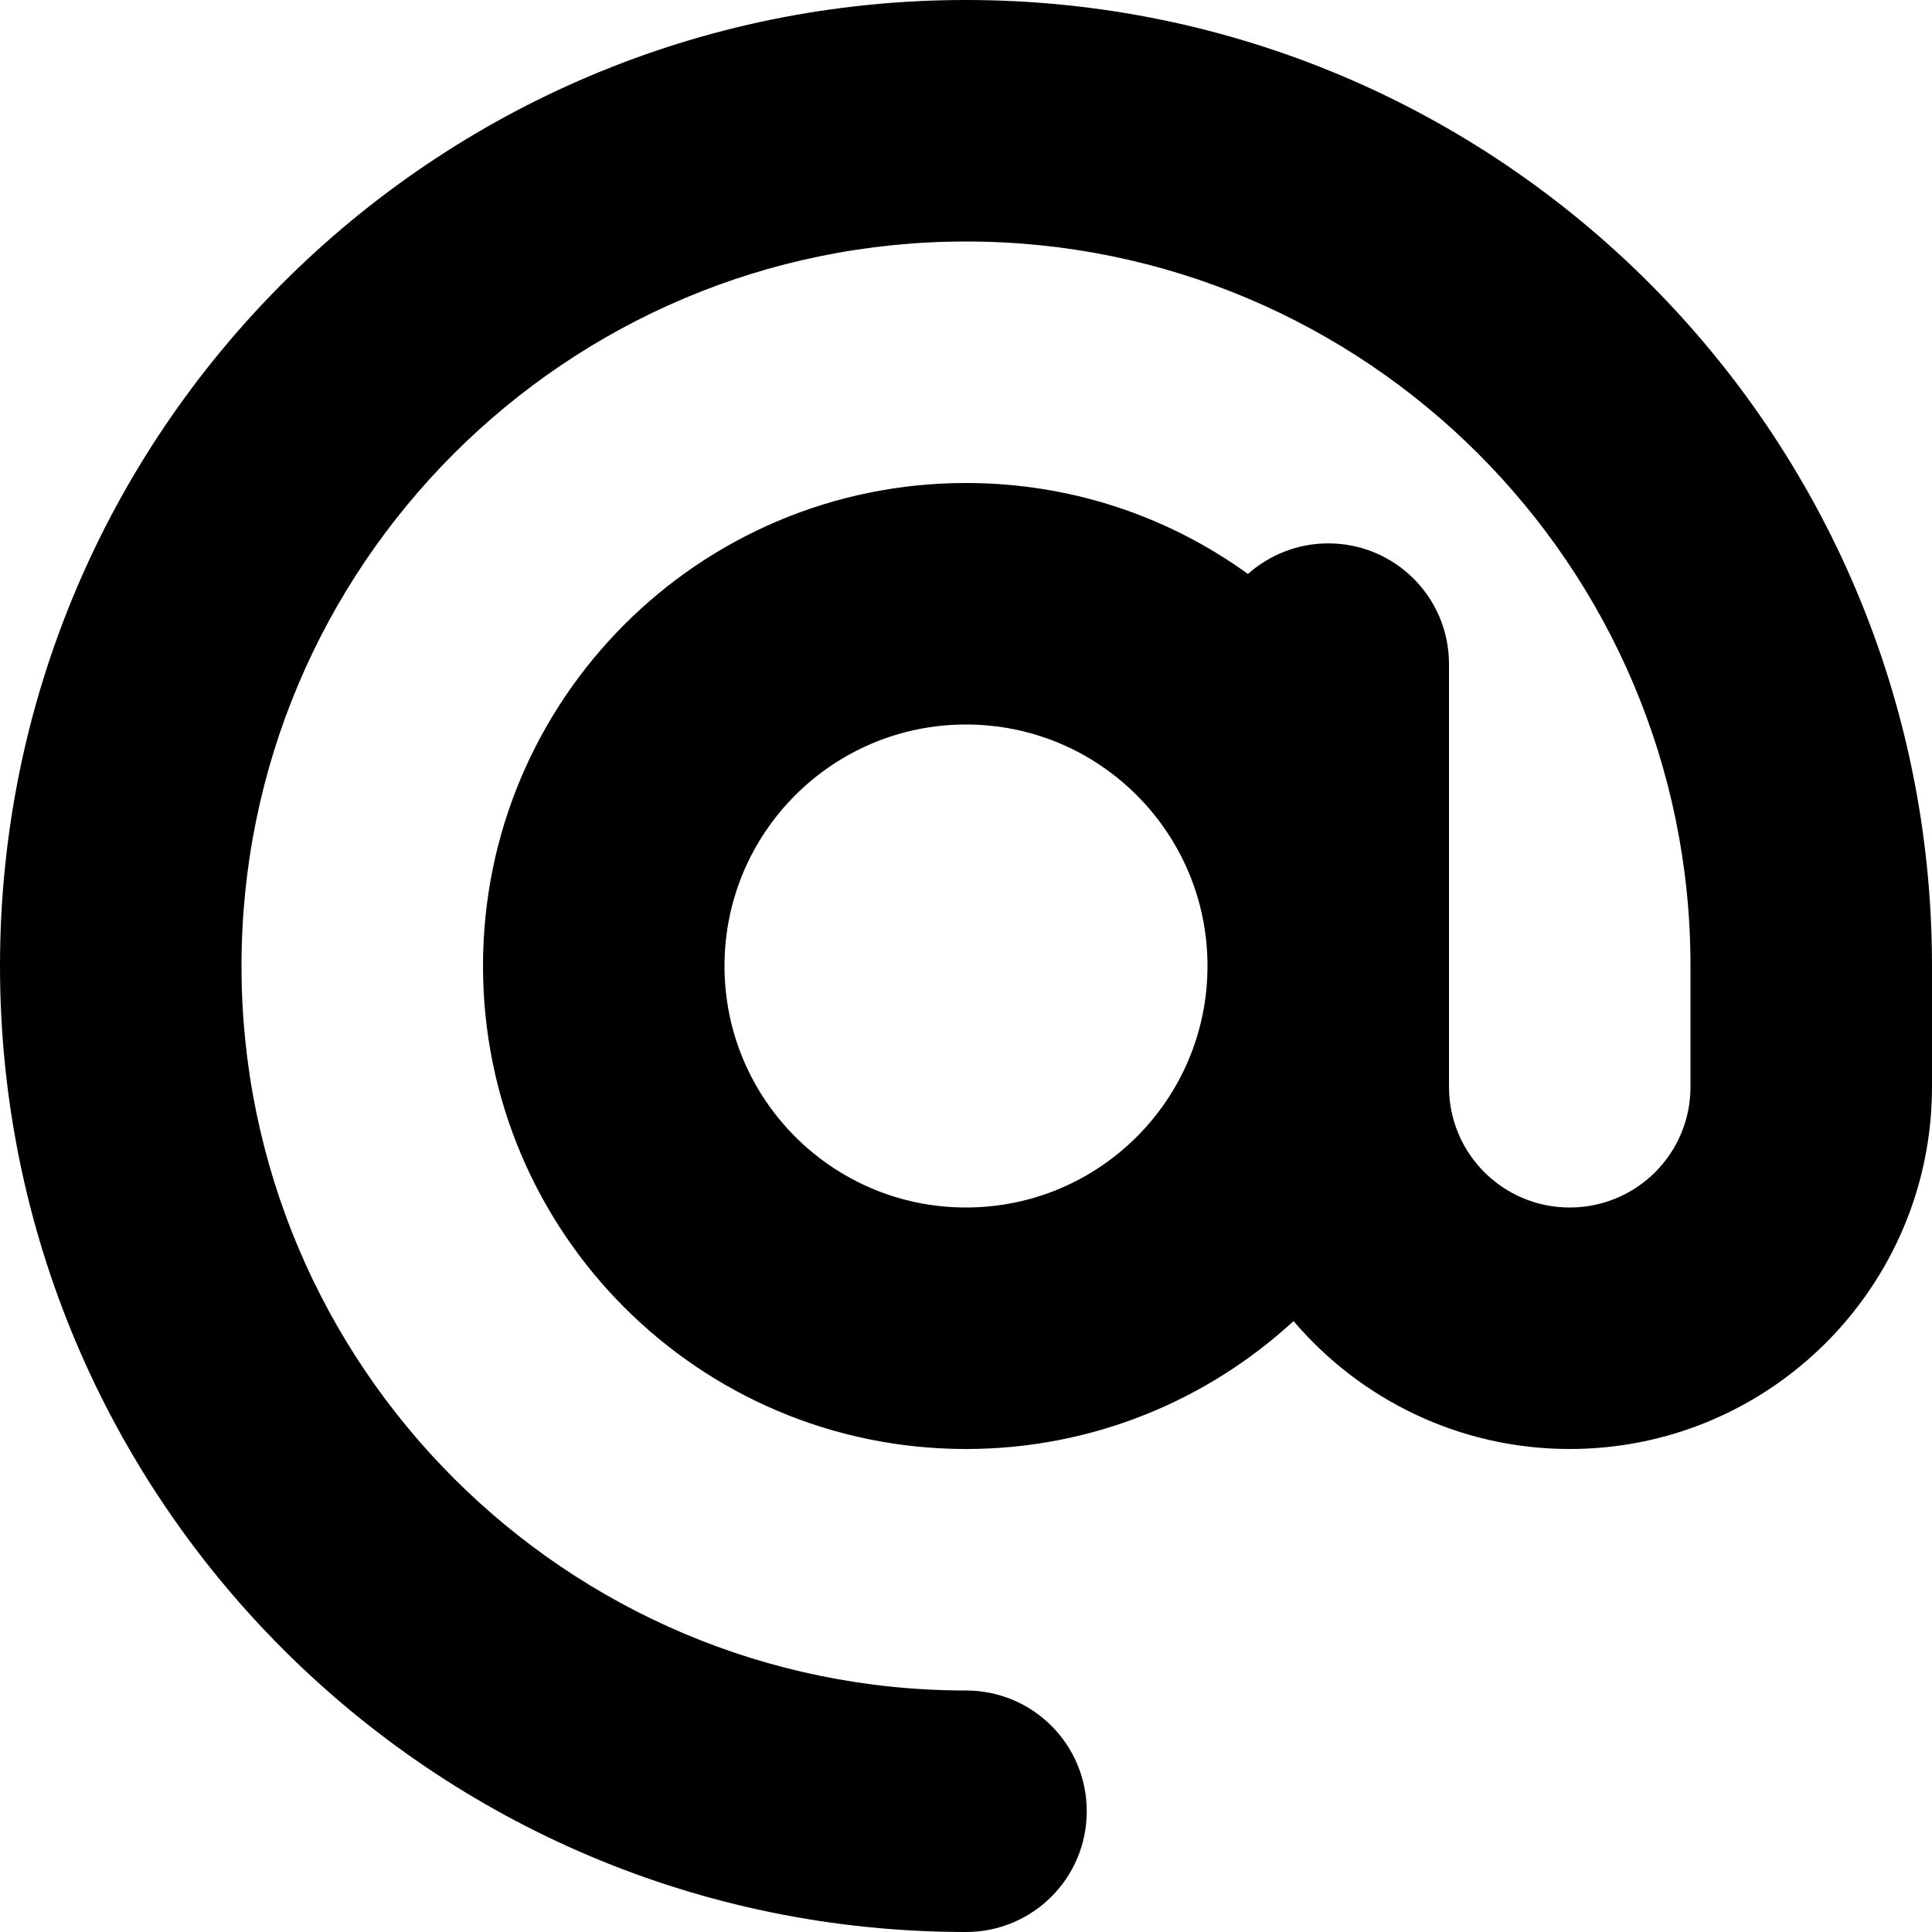
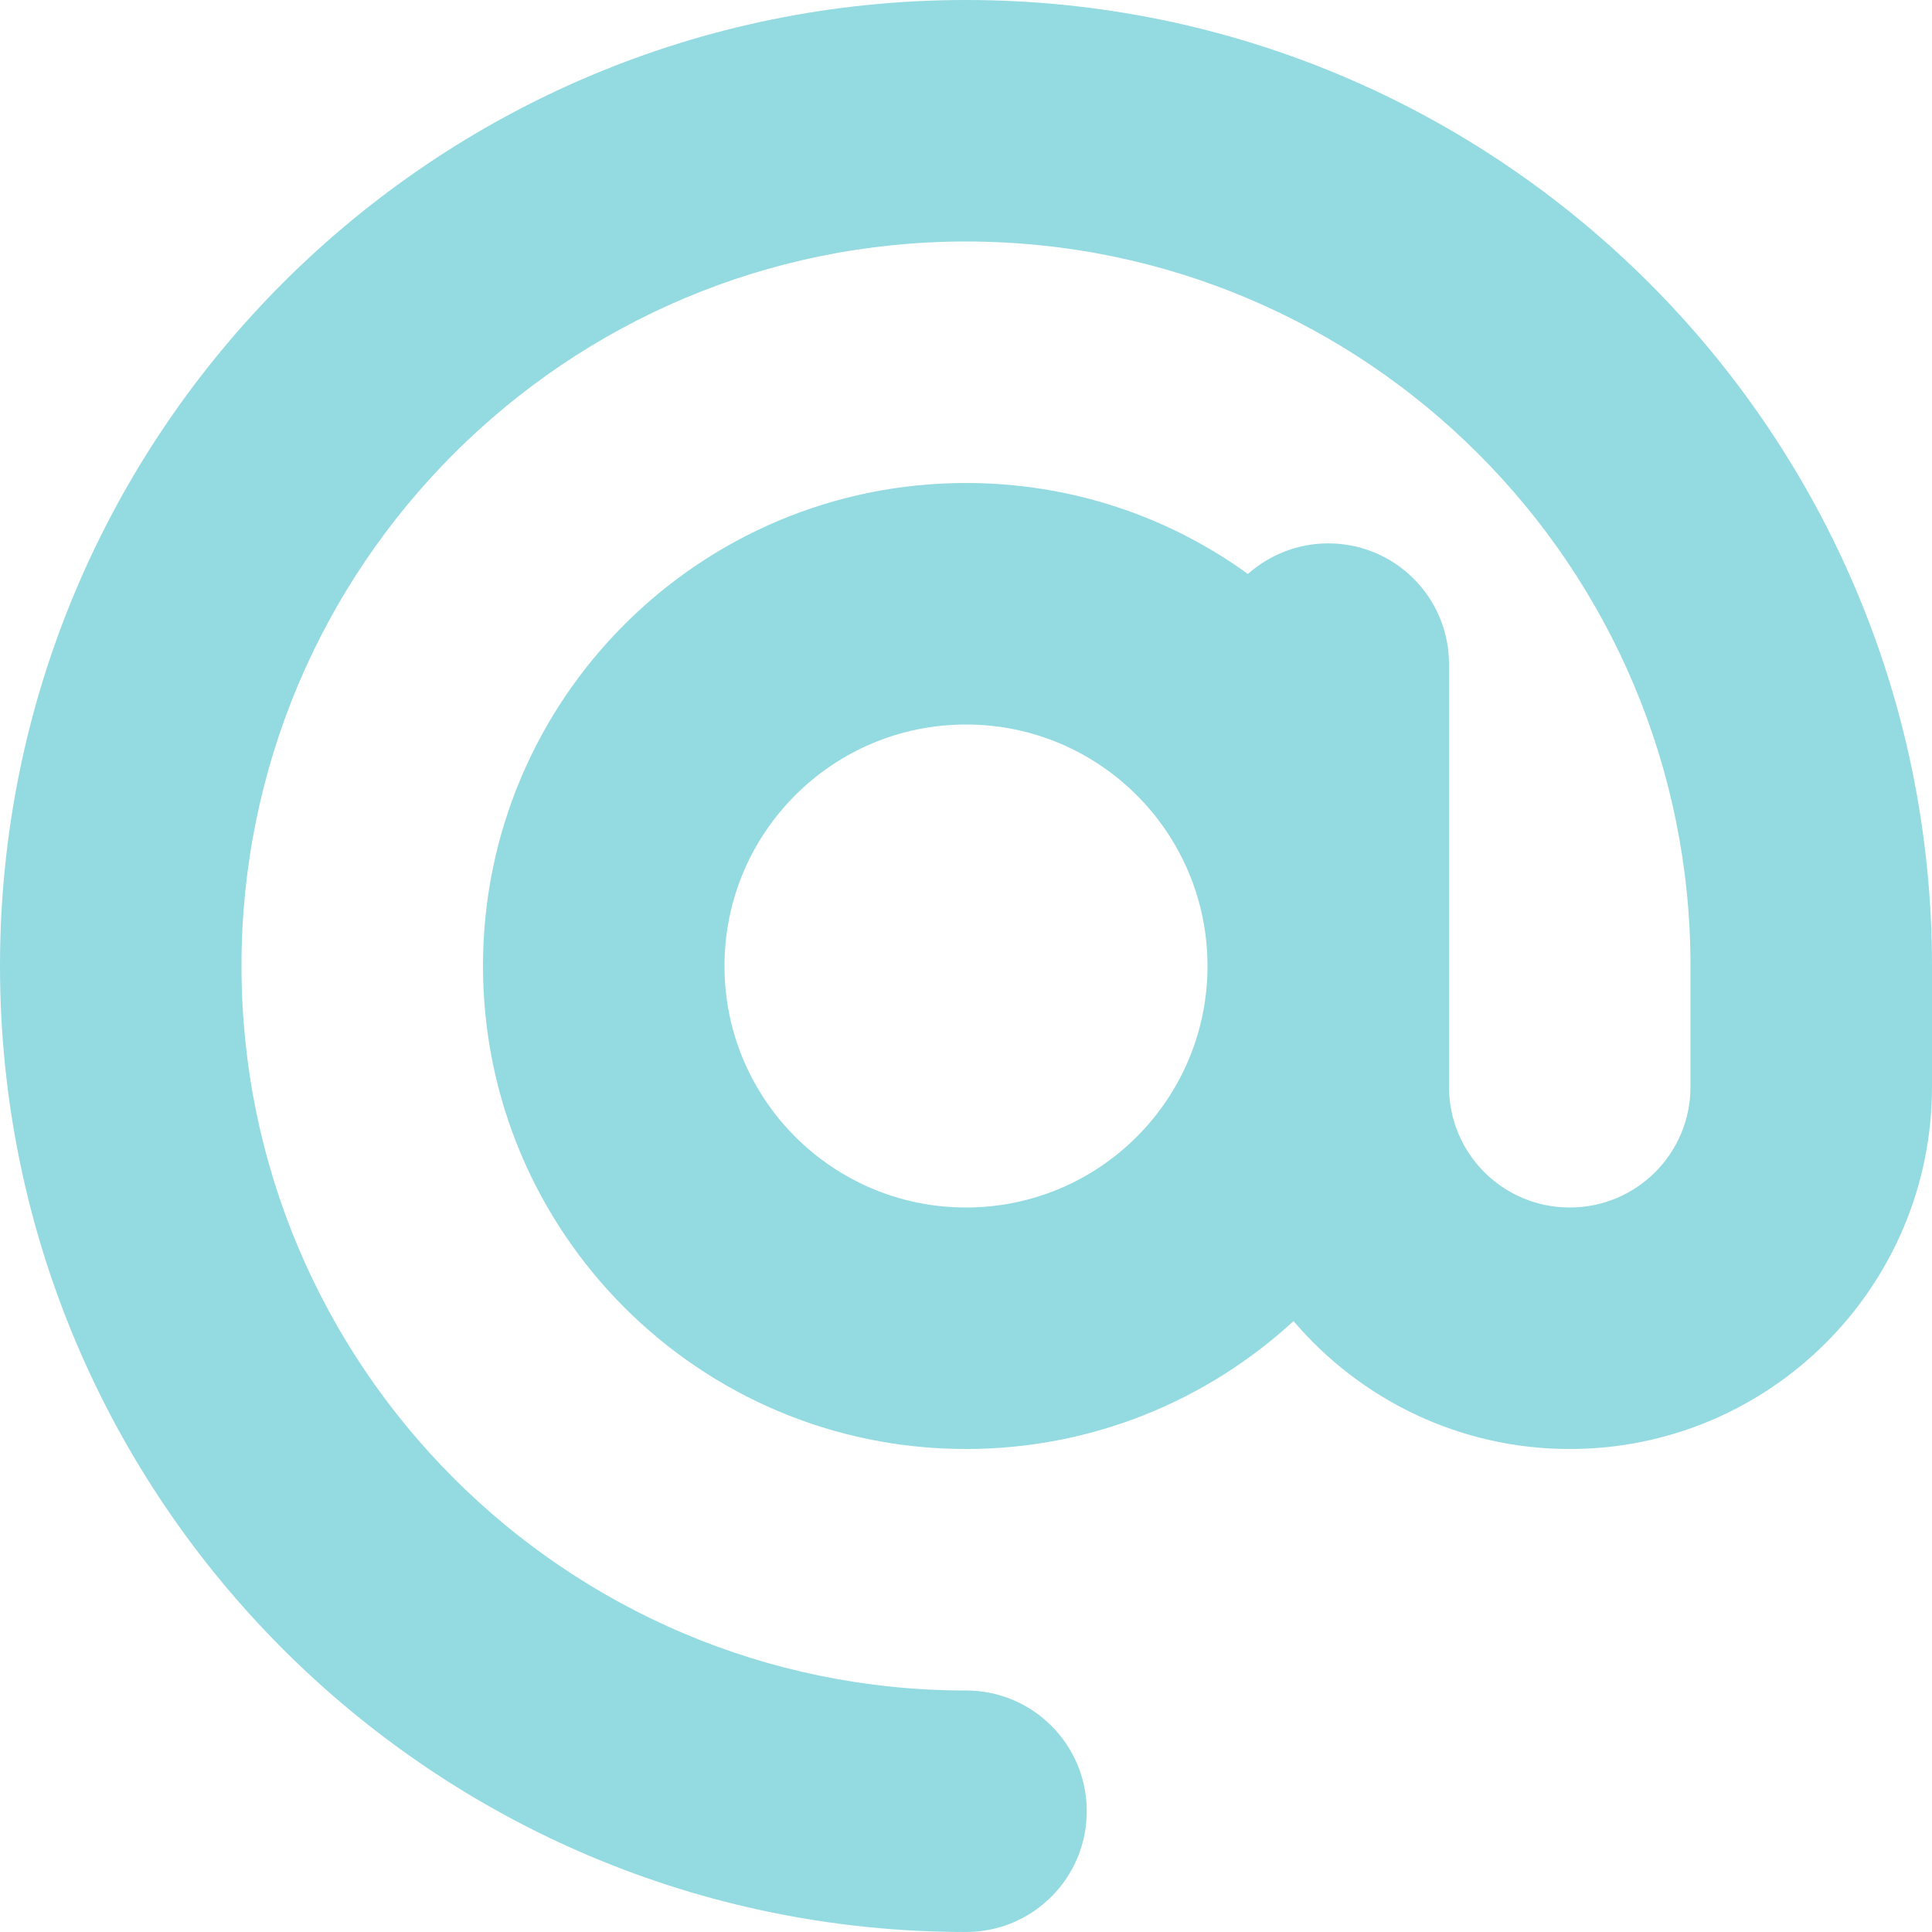
<svg xmlns="http://www.w3.org/2000/svg" viewBox="0 0 512 512">
-   <path d="M256 64C150 64 64 150 64 256s86 192 192 192c17.7 0 32 14.3 32 32s-14.3 32-32 32C114.6 512 0 397.4 0 256S114.6 0 256 0S512 114.6 512 256v32c0 53-43 96-96 96c-29.3 0-55.6-13.2-73.2-33.9C320 371.1 289.5 384 256 384c-70.7 0-128-57.3-128-128s57.3-128 128-128c27.9 0 53.7 8.9 74.7 24.1c5.7-5 13.1-8.1 21.3-8.1c17.7 0 32 14.3 32 32v80 32c0 17.7 14.3 32 32 32s32-14.3 32-32V256c0-106-86-192-192-192zm64 192a64 64 0 1 0 -128 0 64 64 0 1 0 128 0z" />
+   <path fill="#94dae1" d="M256 64C150 64 64 150 64 256s86 192 192 192c17.7 0 32 14.3 32 32s-14.3 32-32 32C114.6 512 0 397.4 0 256S114.6 0 256 0S512 114.6 512 256l0 32c0 53-43 96-96 96c-29.3 0-55.6-13.2-73.2-33.9C320 371.1 289.5 384 256 384c-70.7 0-128-57.3-128-128s57.3-128 128-128c27.9 0 53.7 8.9 74.7 24.1c5.7-5 13.1-8.1 21.3-8.1c17.7 0 32 14.3 32 32l0 80 0 32c0 17.7 14.3 32 32 32s32-14.3 32-32l0-32c0-106-86-192-192-192zm64 192a64 64 0 1 0 -128 0 64 64 0 1 0 128 0z" />
</svg>
